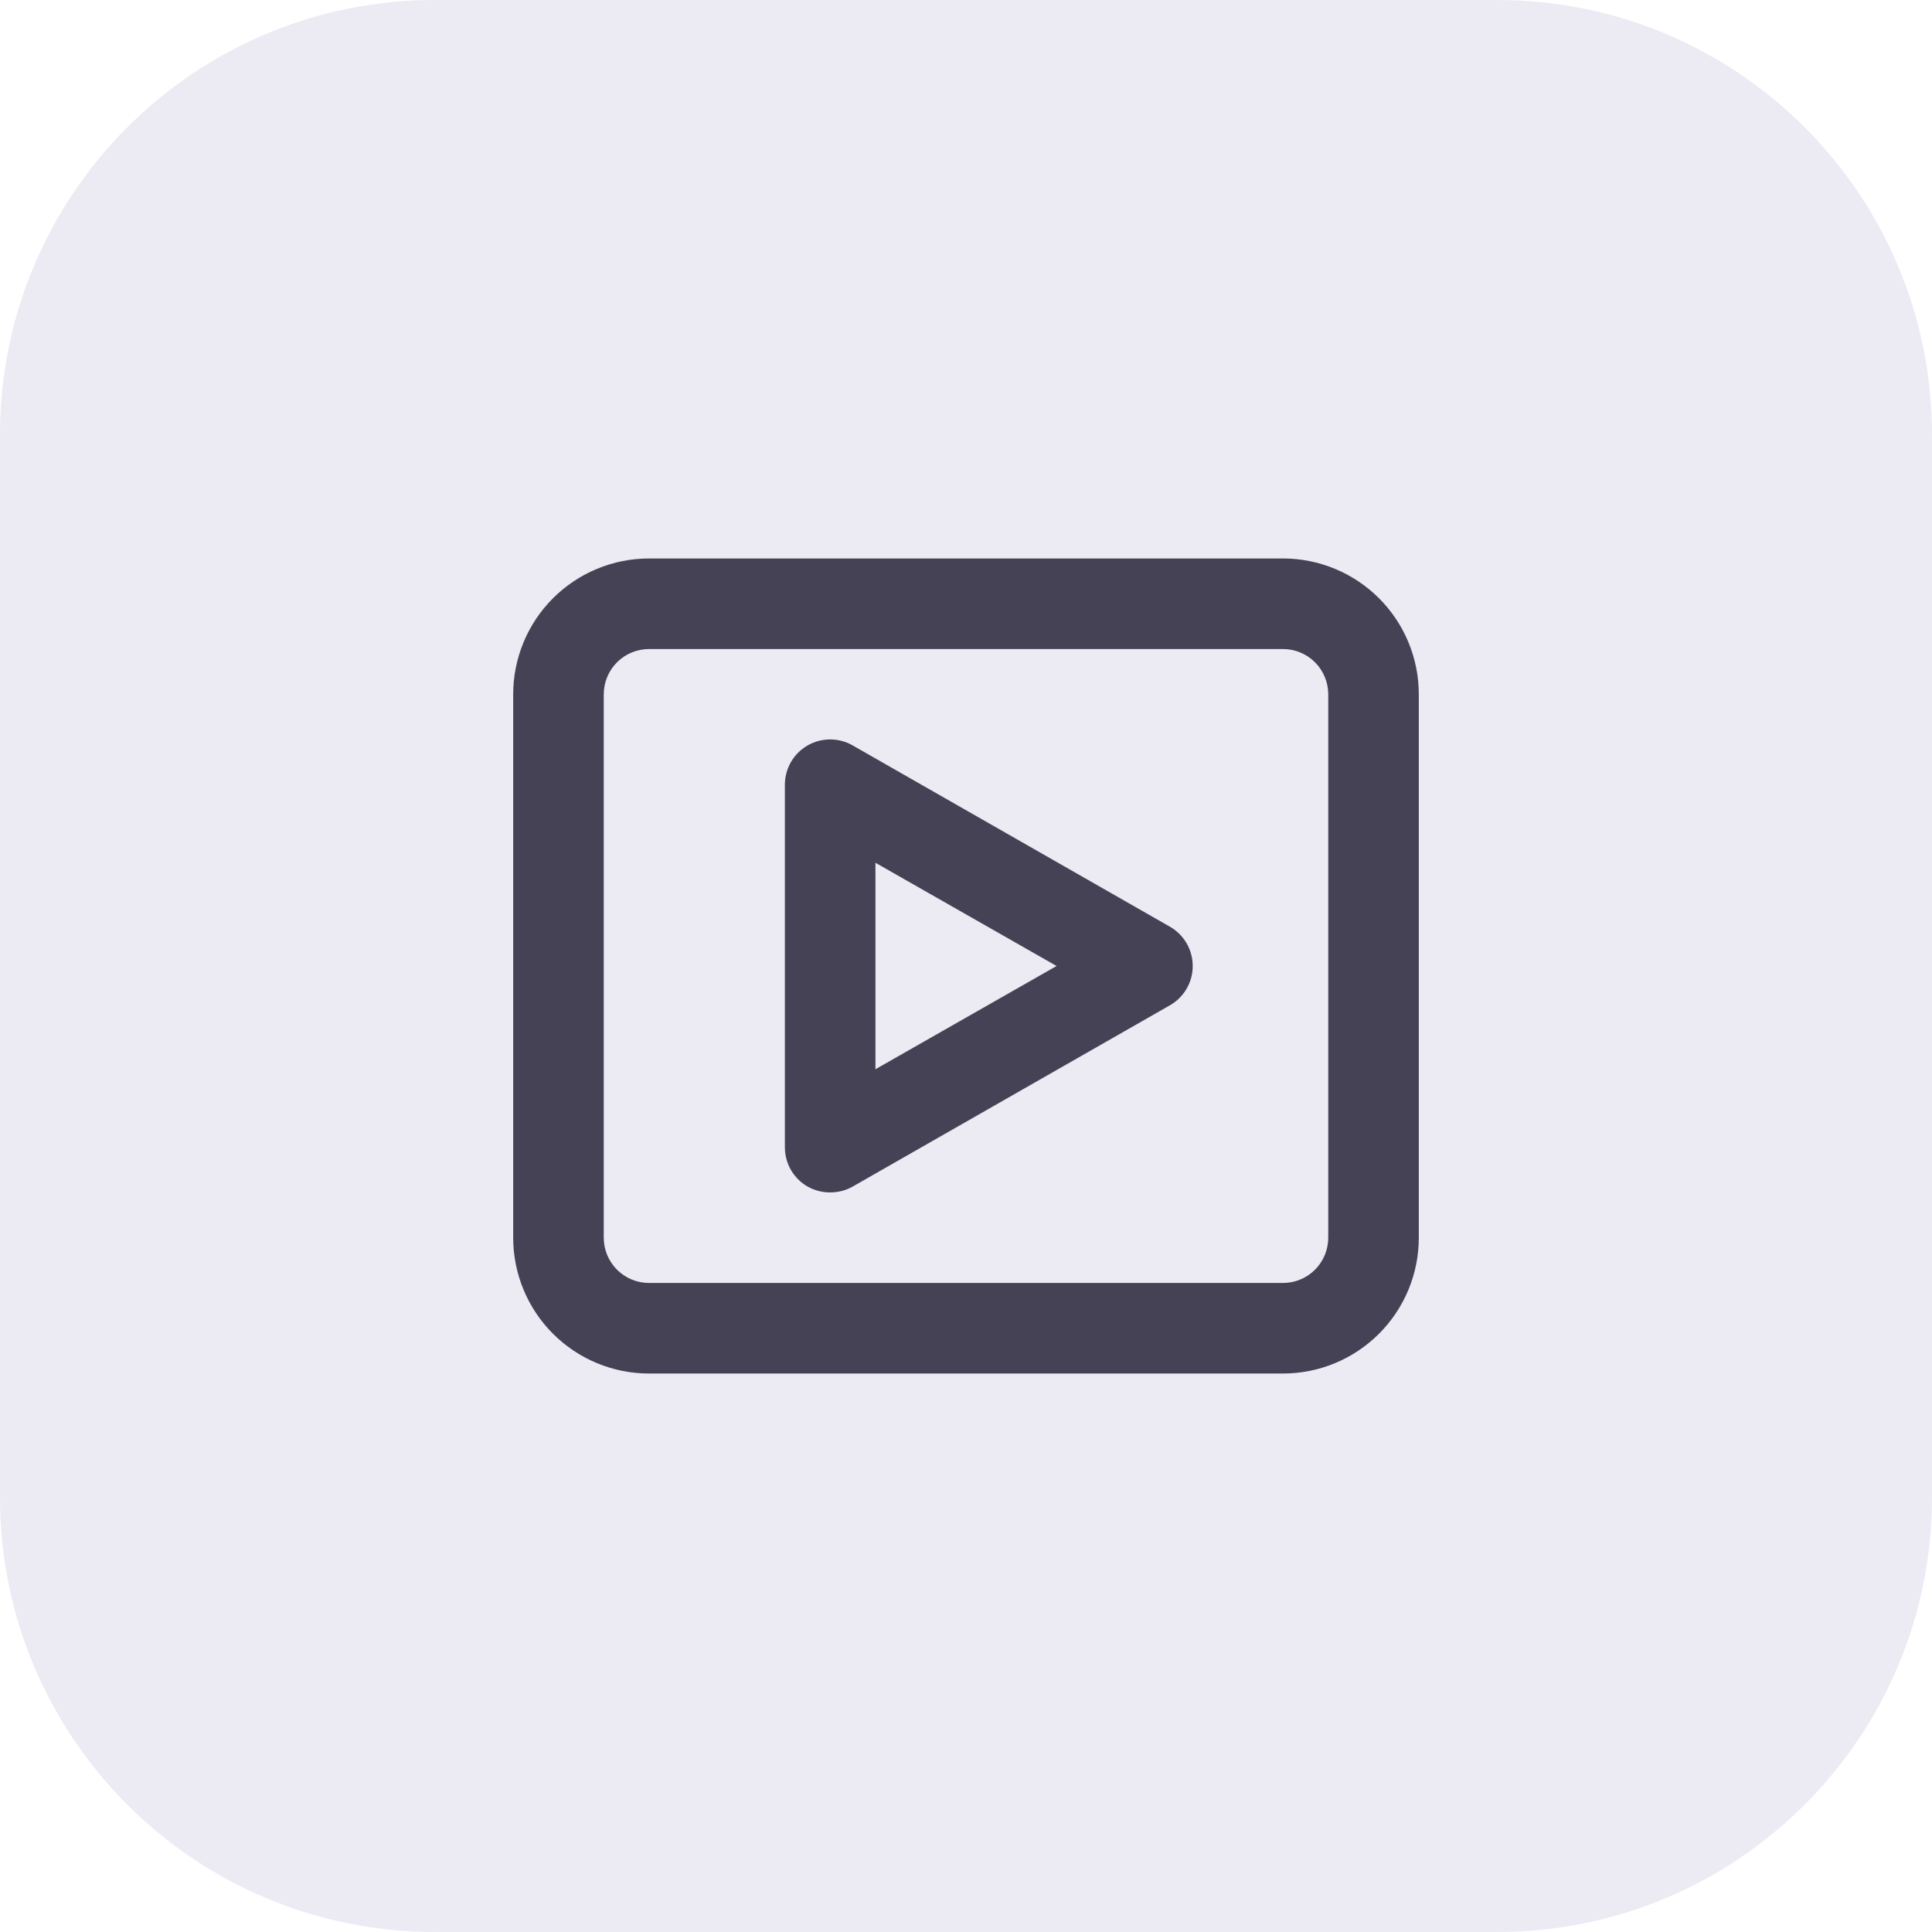
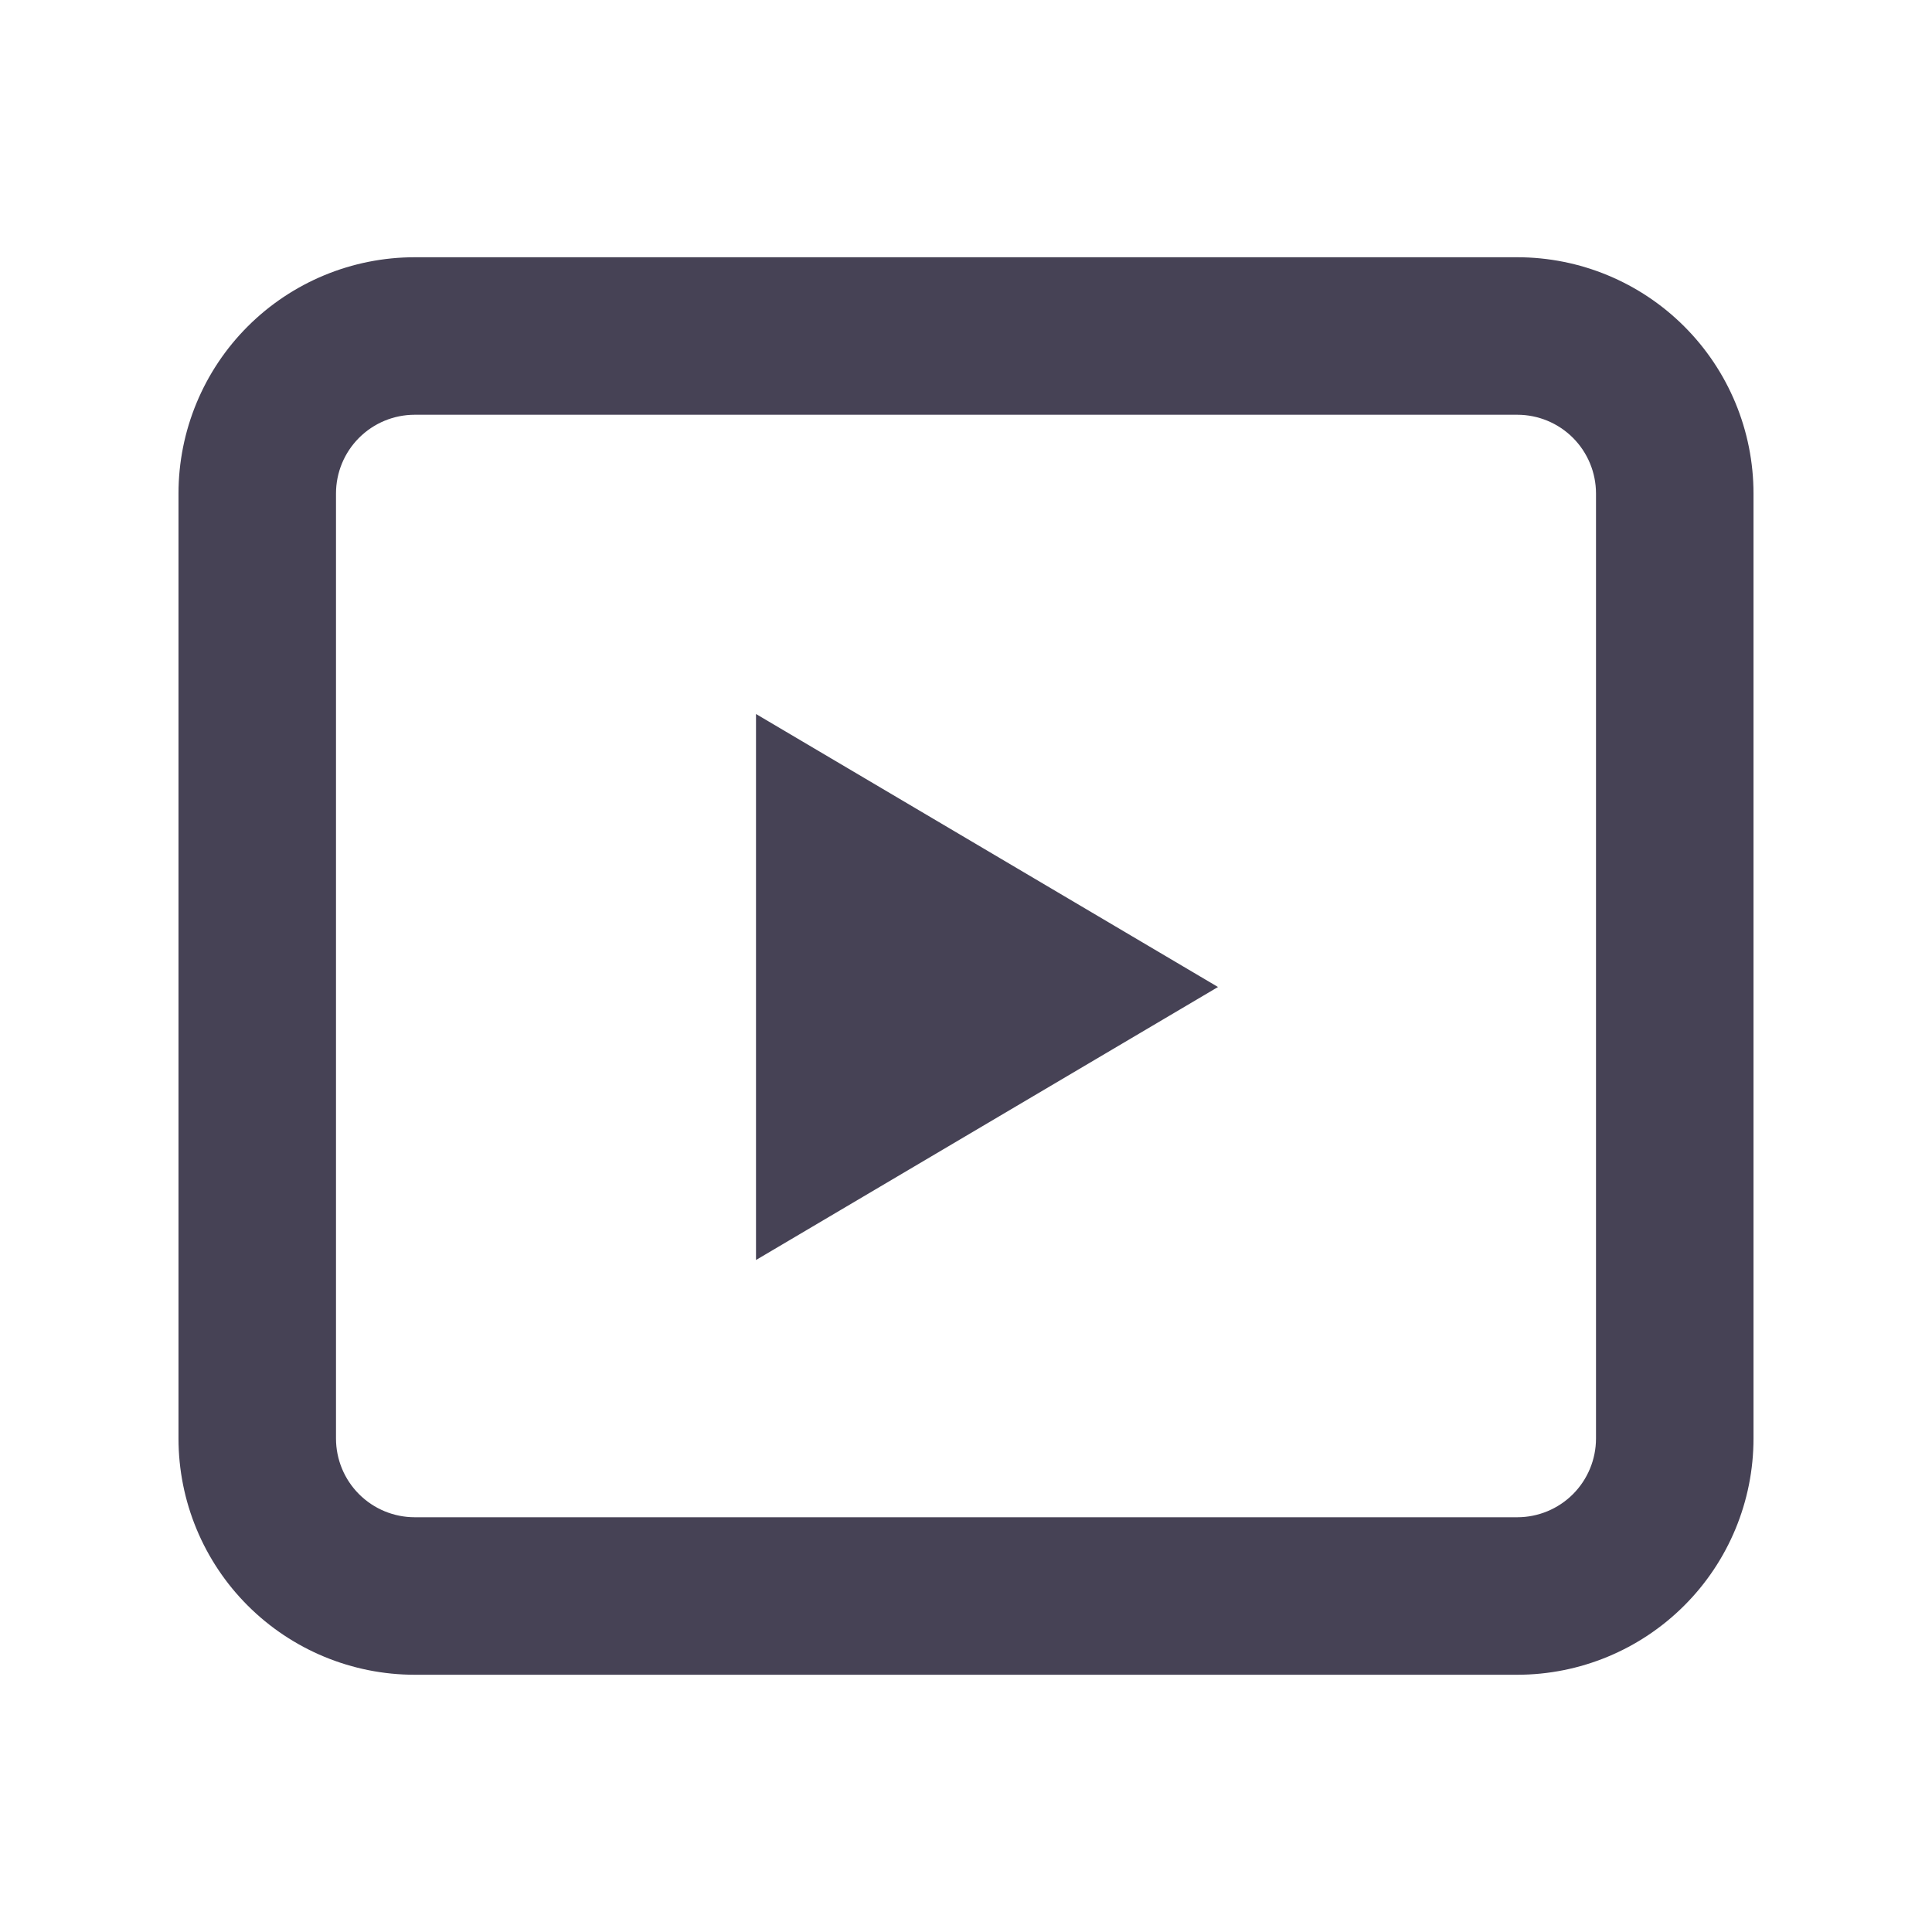
- <svg xmlns="http://www.w3.org/2000/svg" width="80" height="80" viewBox="0 0 80 80" fill="none">
-   <rect width="80" height="80" rx="18" fill="#ECEAF3" />
-   <path d="M53.125 23.125H26.875C25.383 23.125 23.952 23.718 22.897 24.773C21.843 25.827 21.25 27.258 21.25 28.75V51.25C21.25 52.742 21.843 54.173 22.897 55.227C23.952 56.282 25.383 56.875 26.875 56.875H53.125C54.617 56.875 56.047 56.282 57.102 55.227C58.157 54.173 58.75 52.742 58.75 51.25V28.75C58.75 27.258 58.157 25.827 57.102 24.773C56.047 23.718 54.617 23.125 53.125 23.125ZM55 51.25C55 51.747 54.802 52.224 54.451 52.576C54.099 52.928 53.622 53.125 53.125 53.125H26.875C26.378 53.125 25.901 52.928 25.549 52.576C25.198 52.224 25 51.747 25 51.25V28.75C25 28.253 25.198 27.776 25.549 27.424C25.901 27.073 26.378 26.875 26.875 26.875H53.125C53.622 26.875 54.099 27.073 54.451 27.424C54.802 27.776 55 28.253 55 28.75V51.25Z" fill="#464255" />
-   <path d="M48.437 38.369L35.312 30.869C35.027 30.704 34.704 30.618 34.375 30.618C34.046 30.618 33.722 30.704 33.437 30.869C33.151 31.034 32.914 31.272 32.749 31.558C32.585 31.845 32.499 32.17 32.5 32.5V47.5C32.499 47.831 32.585 48.156 32.749 48.442C32.914 48.728 33.151 48.966 33.437 49.131C33.723 49.293 34.046 49.377 34.375 49.375C34.703 49.377 35.027 49.293 35.312 49.131L48.437 41.631C48.726 41.468 48.966 41.231 49.133 40.944C49.3 40.658 49.388 40.332 49.388 40C49.388 39.669 49.3 39.343 49.133 39.056C48.966 38.77 48.726 38.532 48.437 38.369ZM36.25 44.275V35.725L43.75 40L36.25 44.275Z" fill="#464255" />
+ <svg xmlns="http://www.w3.org/2000/svg" width="46" height="46" viewBox="0 0 46 46" fill="none">
+   <path d="M36.125 6.125H9.875C8.383 6.125 6.952 6.718 5.897 7.773C4.843 8.827 4.25 10.258 4.25 11.75V34.25C4.25 35.742 4.843 37.173 5.897 38.227C6.952 39.282 8.383 39.875 9.875 39.875H36.125C37.617 39.875 39.047 39.282 40.102 38.227C41.157 37.173 41.75 35.742 41.75 34.25V11.75C41.75 10.258 41.157 8.827 40.102 7.773C39.047 6.718 37.617 6.125 36.125 6.125ZM38 34.25C38 34.747 37.802 35.224 37.451 35.576C37.099 35.928 36.622 36.125 36.125 36.125H9.875C9.378 36.125 8.901 35.928 8.549 35.576C8.197 35.224 8 34.747 8 34.25V11.75C8 11.253 8.197 10.776 8.549 10.424C8.901 10.072 9.378 9.875 9.875 9.875H36.125C36.622 9.875 37.099 10.072 37.451 10.424C37.802 10.776 38 11.253 38 11.75V34.25Z" fill="#464255" />
+   <path d="M18 30V17L29 23.5L18 30Z" fill="#464255" />
</svg>
